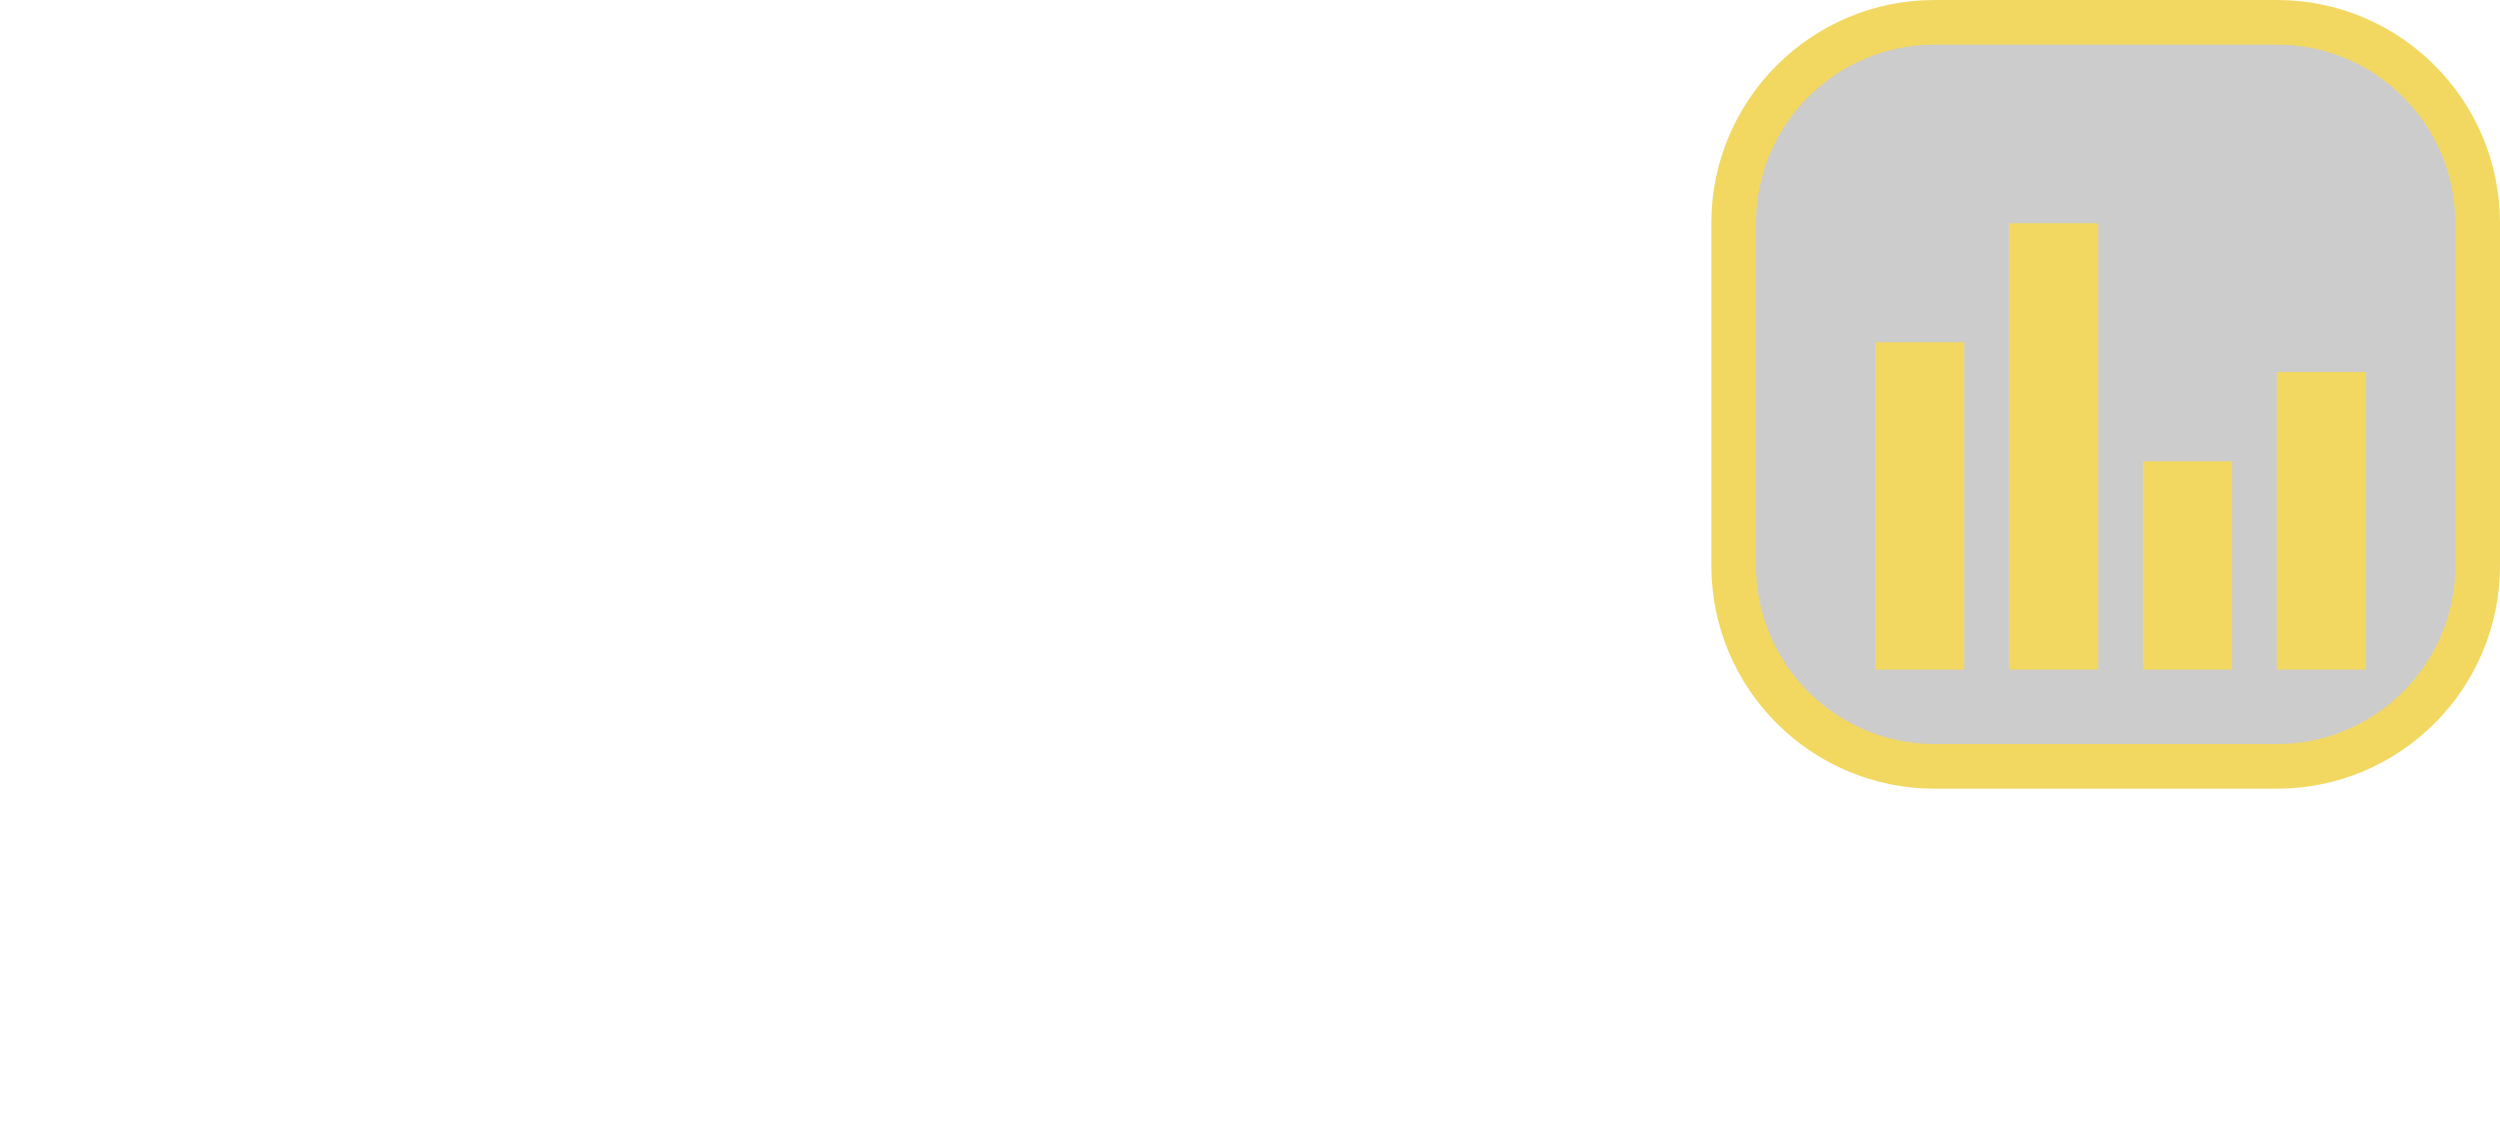
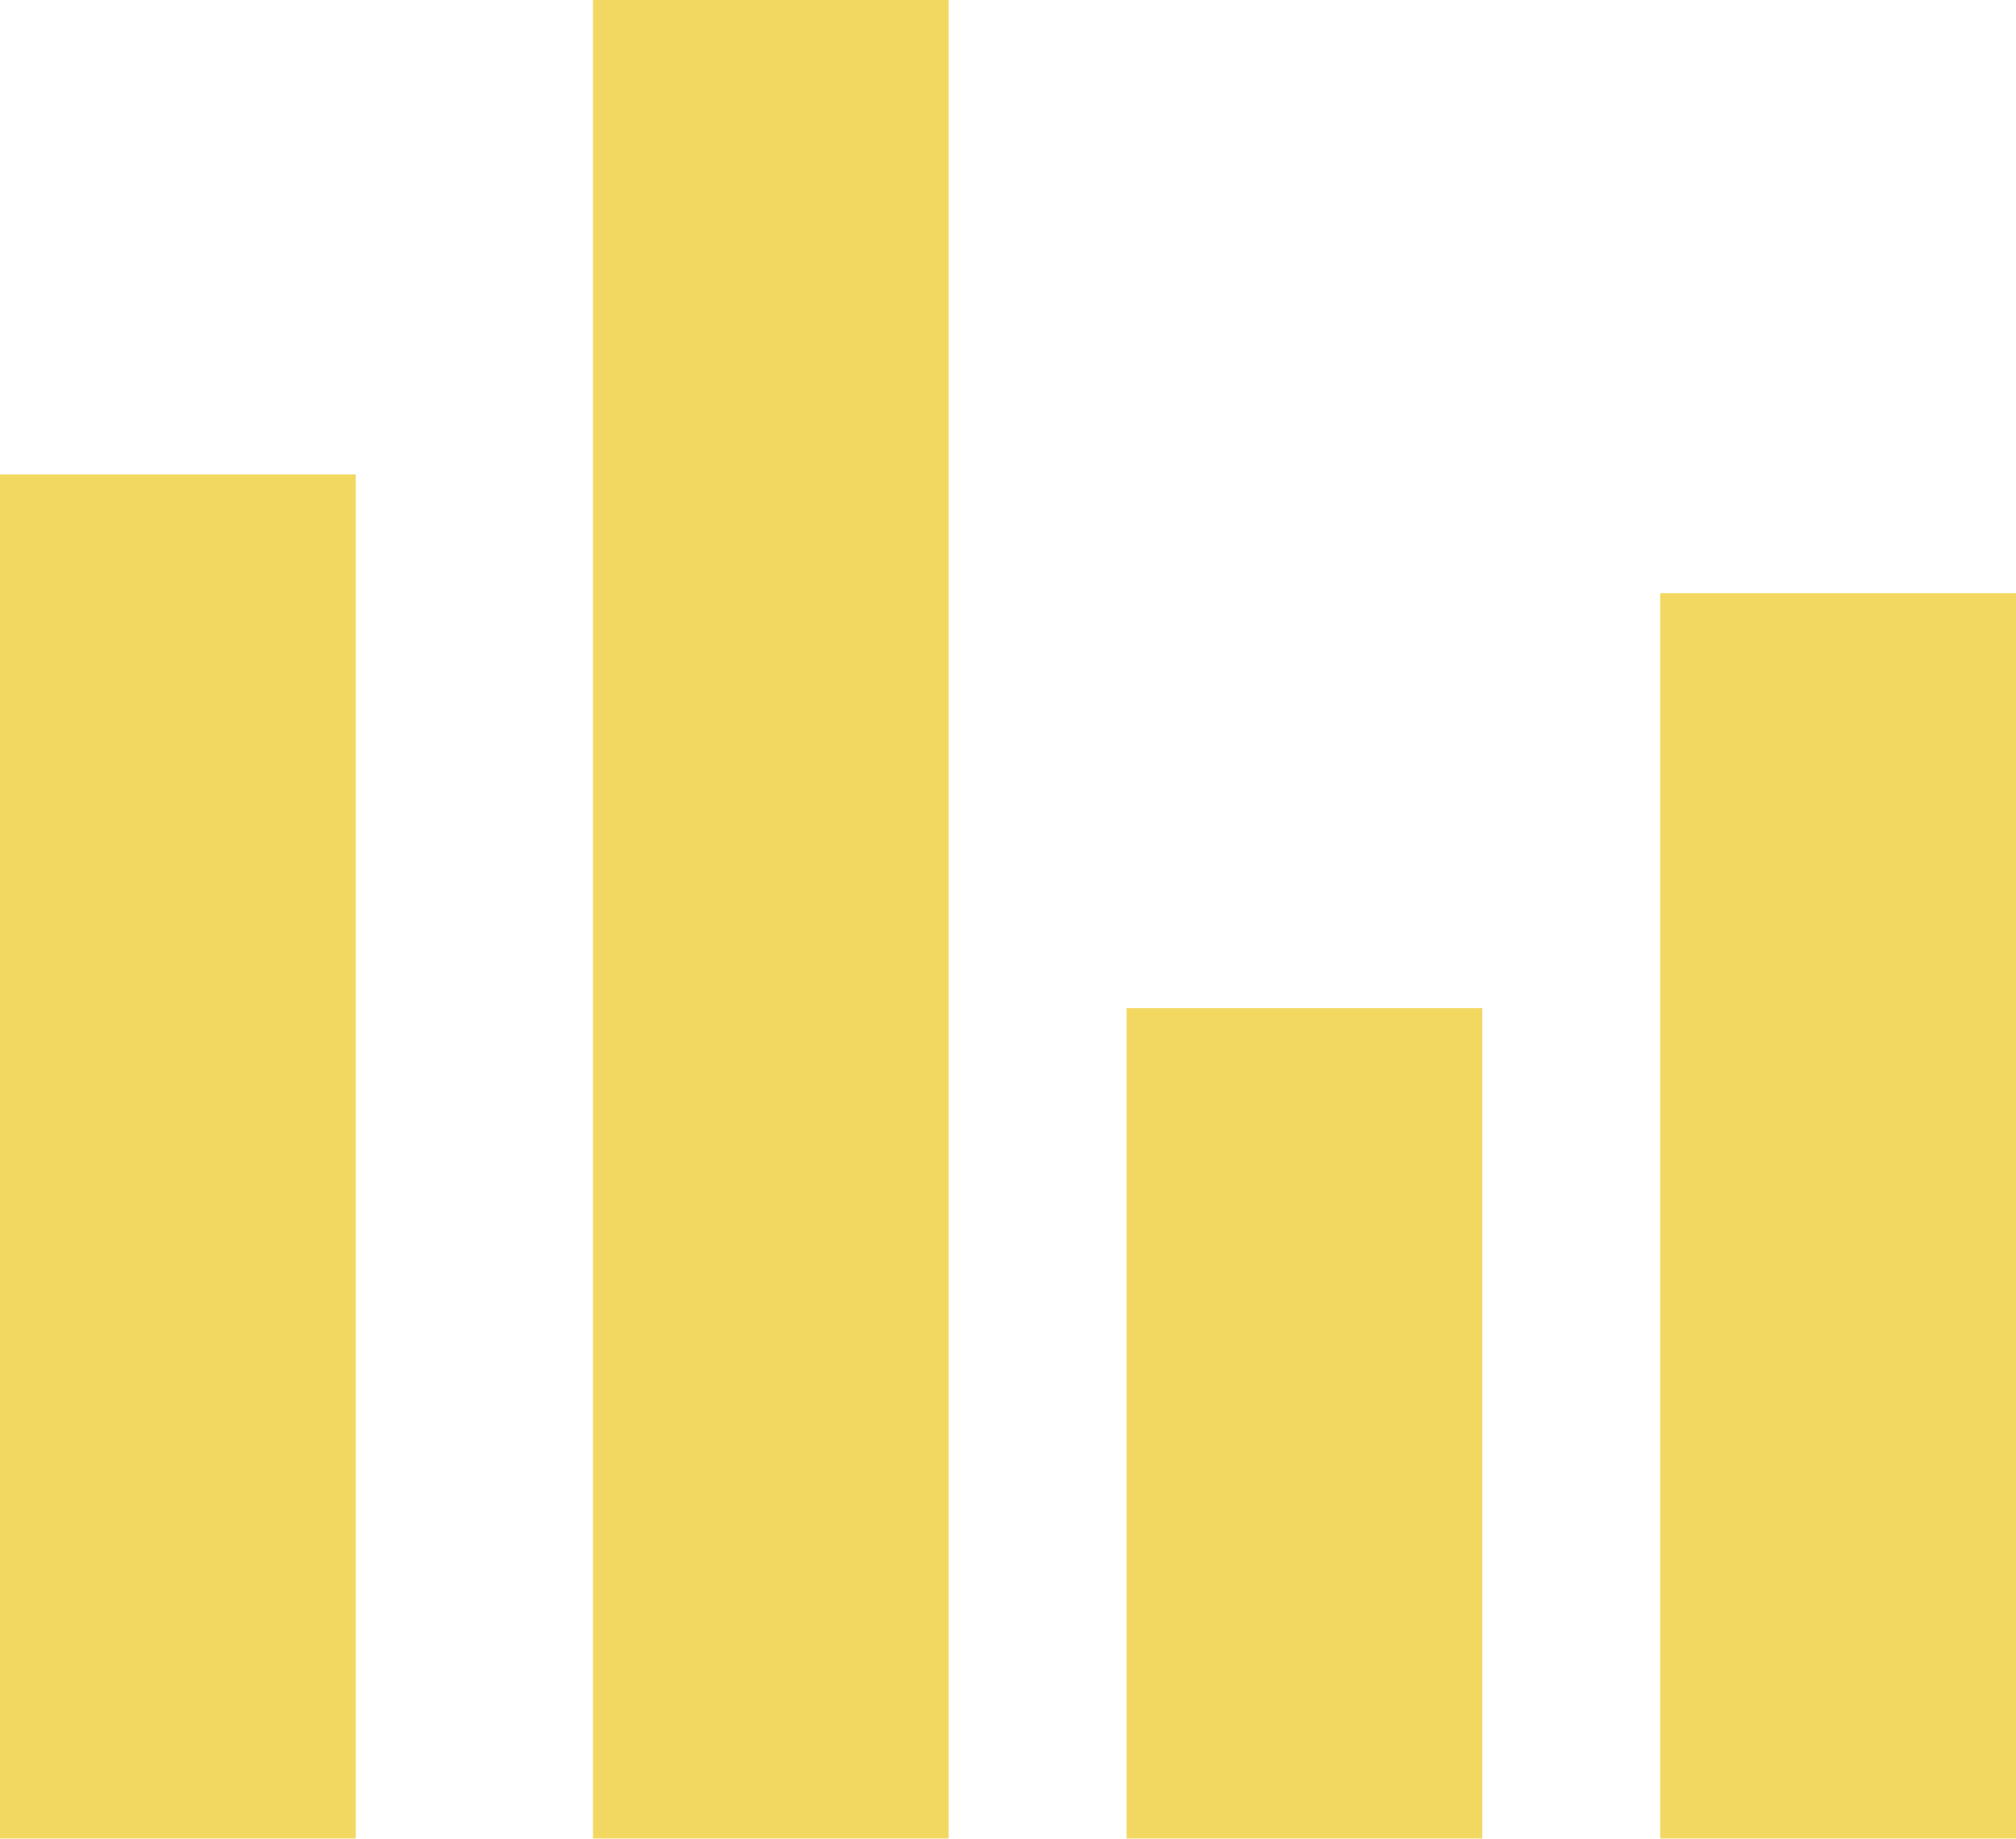
- <svg xmlns="http://www.w3.org/2000/svg" width="168" height="77" viewBox="0 0 168 77" fill="none">
-   <rect x="116.5" y="1.5" width="50" height="50" rx="13.5" fill="black" fill-opacity="0.2" stroke="#F2D861" stroke-width="3" />
-   <rect x="126" y="23" width="6" height="22" fill="#F2D861" />
-   <rect x="144" y="31" width="6" height="14" fill="#F2D861" />
-   <rect x="153" y="25" width="6" height="20" fill="#F2D861" />
-   <rect x="135" y="15" width="6" height="30" fill="#F2D861" />
-   <g style="mix-blend-mode:lighten">
-     <path d="M24.12 73V58.58H27V70.1H38.52V73H24.12ZM42.406 73C41.9 73 41.433 72.873 41.006 72.62C40.58 72.353 40.233 72.007 39.966 71.58C39.713 71.153 39.586 70.687 39.586 70.18V64.22C39.586 63.713 39.713 63.247 39.966 62.82C40.233 62.393 40.58 62.053 41.006 61.8C41.433 61.533 41.9 61.4 42.406 61.4H48.526C49.046 61.4 49.52 61.533 49.946 61.8C50.373 62.053 50.713 62.393 50.966 62.82C51.22 63.247 51.346 63.713 51.346 64.22V68.64H42.426V70.04C42.426 70.067 42.44 70.093 42.466 70.12C42.493 70.147 42.52 70.16 42.546 70.16H51.346V73H42.406ZM42.426 66.1H48.506V64.36C48.506 64.333 48.493 64.307 48.466 64.28C48.44 64.253 48.413 64.24 48.386 64.24H42.546C42.52 64.24 42.493 64.253 42.466 64.28C42.44 64.307 42.426 64.333 42.426 64.36V66.1ZM56.274 73C55.767 73 55.294 72.873 54.854 72.62C54.427 72.353 54.087 72.007 53.834 71.58C53.581 71.153 53.454 70.687 53.454 70.18V65.76H62.374V64.36C62.374 64.333 62.361 64.307 62.334 64.28C62.307 64.253 62.281 64.24 62.254 64.24H53.454V61.4H62.394C62.914 61.4 63.387 61.533 63.814 61.8C64.241 62.053 64.581 62.393 64.834 62.82C65.087 63.247 65.214 63.713 65.214 64.22V73H56.274ZM56.414 70.16H62.374V68.3H56.294V70.04C56.294 70.067 56.307 70.093 56.334 70.12C56.361 70.147 56.387 70.16 56.414 70.16ZM69.601 73C69.067 73 68.587 72.873 68.161 72.62C67.734 72.353 67.394 72.007 67.141 71.58C66.887 71.153 66.761 70.687 66.761 70.18V64.22C66.761 63.713 66.887 63.247 67.141 62.82C67.394 62.393 67.734 62.053 68.161 61.8C68.587 61.533 69.067 61.4 69.601 61.4H75.701V57.6H78.541V73H69.601ZM69.741 70.16H75.581C75.607 70.16 75.634 70.147 75.661 70.12C75.687 70.093 75.701 70.067 75.701 70.04V64.36C75.701 64.333 75.687 64.307 75.661 64.28C75.634 64.253 75.607 64.24 75.581 64.24H69.741C69.714 64.24 69.687 64.253 69.661 64.28C69.634 64.307 69.621 64.333 69.621 64.36V70.04C69.621 70.067 69.634 70.093 69.661 70.12C69.687 70.147 69.714 70.16 69.741 70.16ZM83.012 73C82.505 73 82.038 72.873 81.612 72.62C81.185 72.353 80.838 72.007 80.572 71.58C80.319 71.153 80.192 70.687 80.192 70.18V64.22C80.192 63.713 80.319 63.247 80.572 62.82C80.838 62.393 81.185 62.053 81.612 61.8C82.038 61.533 82.505 61.4 83.012 61.4H89.132C89.652 61.4 90.125 61.533 90.552 61.8C90.978 62.053 91.319 62.393 91.572 62.82C91.825 63.247 91.952 63.713 91.952 64.22V68.64H83.032V70.04C83.032 70.067 83.045 70.093 83.072 70.12C83.099 70.147 83.125 70.16 83.152 70.16H91.952V73H83.012ZM83.032 66.1H89.112V64.36C89.112 64.333 89.099 64.307 89.072 64.28C89.045 64.253 89.019 64.24 88.992 64.24H83.152C83.125 64.24 83.099 64.253 83.072 64.28C83.045 64.307 83.032 64.333 83.032 64.36V66.1ZM93.923 73V64.22C93.923 63.713 94.049 63.247 94.303 62.82C94.57 62.393 94.916 62.053 95.343 61.8C95.783 61.533 96.256 61.4 96.763 61.4H103.183V64.24H96.883C96.856 64.24 96.829 64.253 96.803 64.28C96.776 64.307 96.763 64.333 96.763 64.36V73H93.923ZM104.627 73V57.6H107.467V61.4H113.567C114.087 61.4 114.56 61.533 114.987 61.8C115.414 62.053 115.754 62.393 116.007 62.82C116.26 63.247 116.387 63.713 116.387 64.22V70.18C116.387 70.687 116.26 71.153 116.007 71.58C115.754 72.007 115.414 72.353 114.987 72.62C114.56 72.873 114.087 73 113.567 73H104.627ZM107.587 70.16H113.427C113.467 70.16 113.494 70.147 113.507 70.12C113.534 70.093 113.547 70.067 113.547 70.04V64.36C113.547 64.333 113.534 64.307 113.507 64.28C113.494 64.253 113.467 64.24 113.427 64.24H107.587C107.56 64.24 107.534 64.253 107.507 64.28C107.48 64.307 107.467 64.333 107.467 64.36V70.04C107.467 70.067 107.48 70.093 107.507 70.12C107.534 70.147 107.56 70.16 107.587 70.16ZM120.727 73C120.22 73 119.753 72.873 119.327 72.62C118.9 72.353 118.553 72.007 118.287 71.58C118.033 71.153 117.907 70.687 117.907 70.18V64.22C117.907 63.713 118.033 63.247 118.287 62.82C118.553 62.393 118.9 62.053 119.327 61.8C119.753 61.533 120.22 61.4 120.727 61.4H126.847C127.367 61.4 127.84 61.533 128.267 61.8C128.693 62.053 129.033 62.393 129.287 62.82C129.54 63.247 129.667 63.713 129.667 64.22V70.18C129.667 70.687 129.54 71.153 129.287 71.58C129.033 72.007 128.693 72.353 128.267 72.62C127.84 72.873 127.367 73 126.847 73H120.727ZM120.867 70.16H126.707C126.733 70.16 126.76 70.147 126.787 70.12C126.813 70.093 126.827 70.067 126.827 70.04V64.36C126.827 64.333 126.813 64.307 126.787 64.28C126.76 64.253 126.733 64.24 126.707 64.24H120.867C120.84 64.24 120.813 64.253 120.787 64.28C120.76 64.307 120.747 64.333 120.747 64.36V70.04C120.747 70.067 120.76 70.093 120.787 70.12C120.813 70.147 120.84 70.16 120.867 70.16ZM134.106 73C133.599 73 133.126 72.873 132.686 72.62C132.259 72.353 131.919 72.007 131.666 71.58C131.413 71.153 131.286 70.687 131.286 70.18V65.76H140.206V64.36C140.206 64.333 140.193 64.307 140.166 64.28C140.139 64.253 140.113 64.24 140.086 64.24H131.286V61.4H140.226C140.746 61.4 141.219 61.533 141.646 61.8C142.073 62.053 142.413 62.393 142.666 62.82C142.919 63.247 143.046 63.713 143.046 64.22V73H134.106ZM134.246 70.16H140.206V68.3H134.126V70.04C134.126 70.067 134.139 70.093 134.166 70.12C134.193 70.147 134.219 70.16 134.246 70.16ZM144.685 73V64.22C144.685 63.713 144.811 63.247 145.065 62.82C145.331 62.393 145.678 62.053 146.105 61.8C146.545 61.533 147.018 61.4 147.525 61.4H153.945V64.24H147.645C147.618 64.24 147.591 64.253 147.565 64.28C147.538 64.307 147.525 64.333 147.525 64.36V73H144.685ZM157.96 73C157.427 73 156.947 72.873 156.52 72.62C156.093 72.353 155.753 72.007 155.5 71.58C155.247 71.153 155.12 70.687 155.12 70.18V64.22C155.12 63.713 155.247 63.247 155.5 62.82C155.753 62.393 156.093 62.053 156.52 61.8C156.947 61.533 157.427 61.4 157.96 61.4H164.06V57.6H166.9V73H157.96ZM158.1 70.16H163.94C163.967 70.16 163.993 70.147 164.02 70.12C164.047 70.093 164.06 70.067 164.06 70.04V64.36C164.06 64.333 164.047 64.307 164.02 64.28C163.993 64.253 163.967 64.24 163.94 64.24H158.1C158.073 64.24 158.047 64.253 158.02 64.28C157.993 64.307 157.98 64.333 157.98 64.36V70.04C157.98 70.067 157.993 70.093 158.02 70.12C158.047 70.147 158.073 70.16 158.1 70.16Z" fill="#F2D861" />
-   </g>
+ <svg xmlns="http://www.w3.org/2000/svg" width="34" height="31" viewBox="0 0 34 31" fill="none">
+   <rect x="10" width="6" height="31" fill="#F2D861" />
+   <rect x="28" y="10" width="6" height="21" fill="#F2D861" />
+   <rect x="19" y="17" width="6" height="14" fill="#F2D861" />
+   <rect y="8" width="6" height="23" fill="#F2D861" />
</svg>
